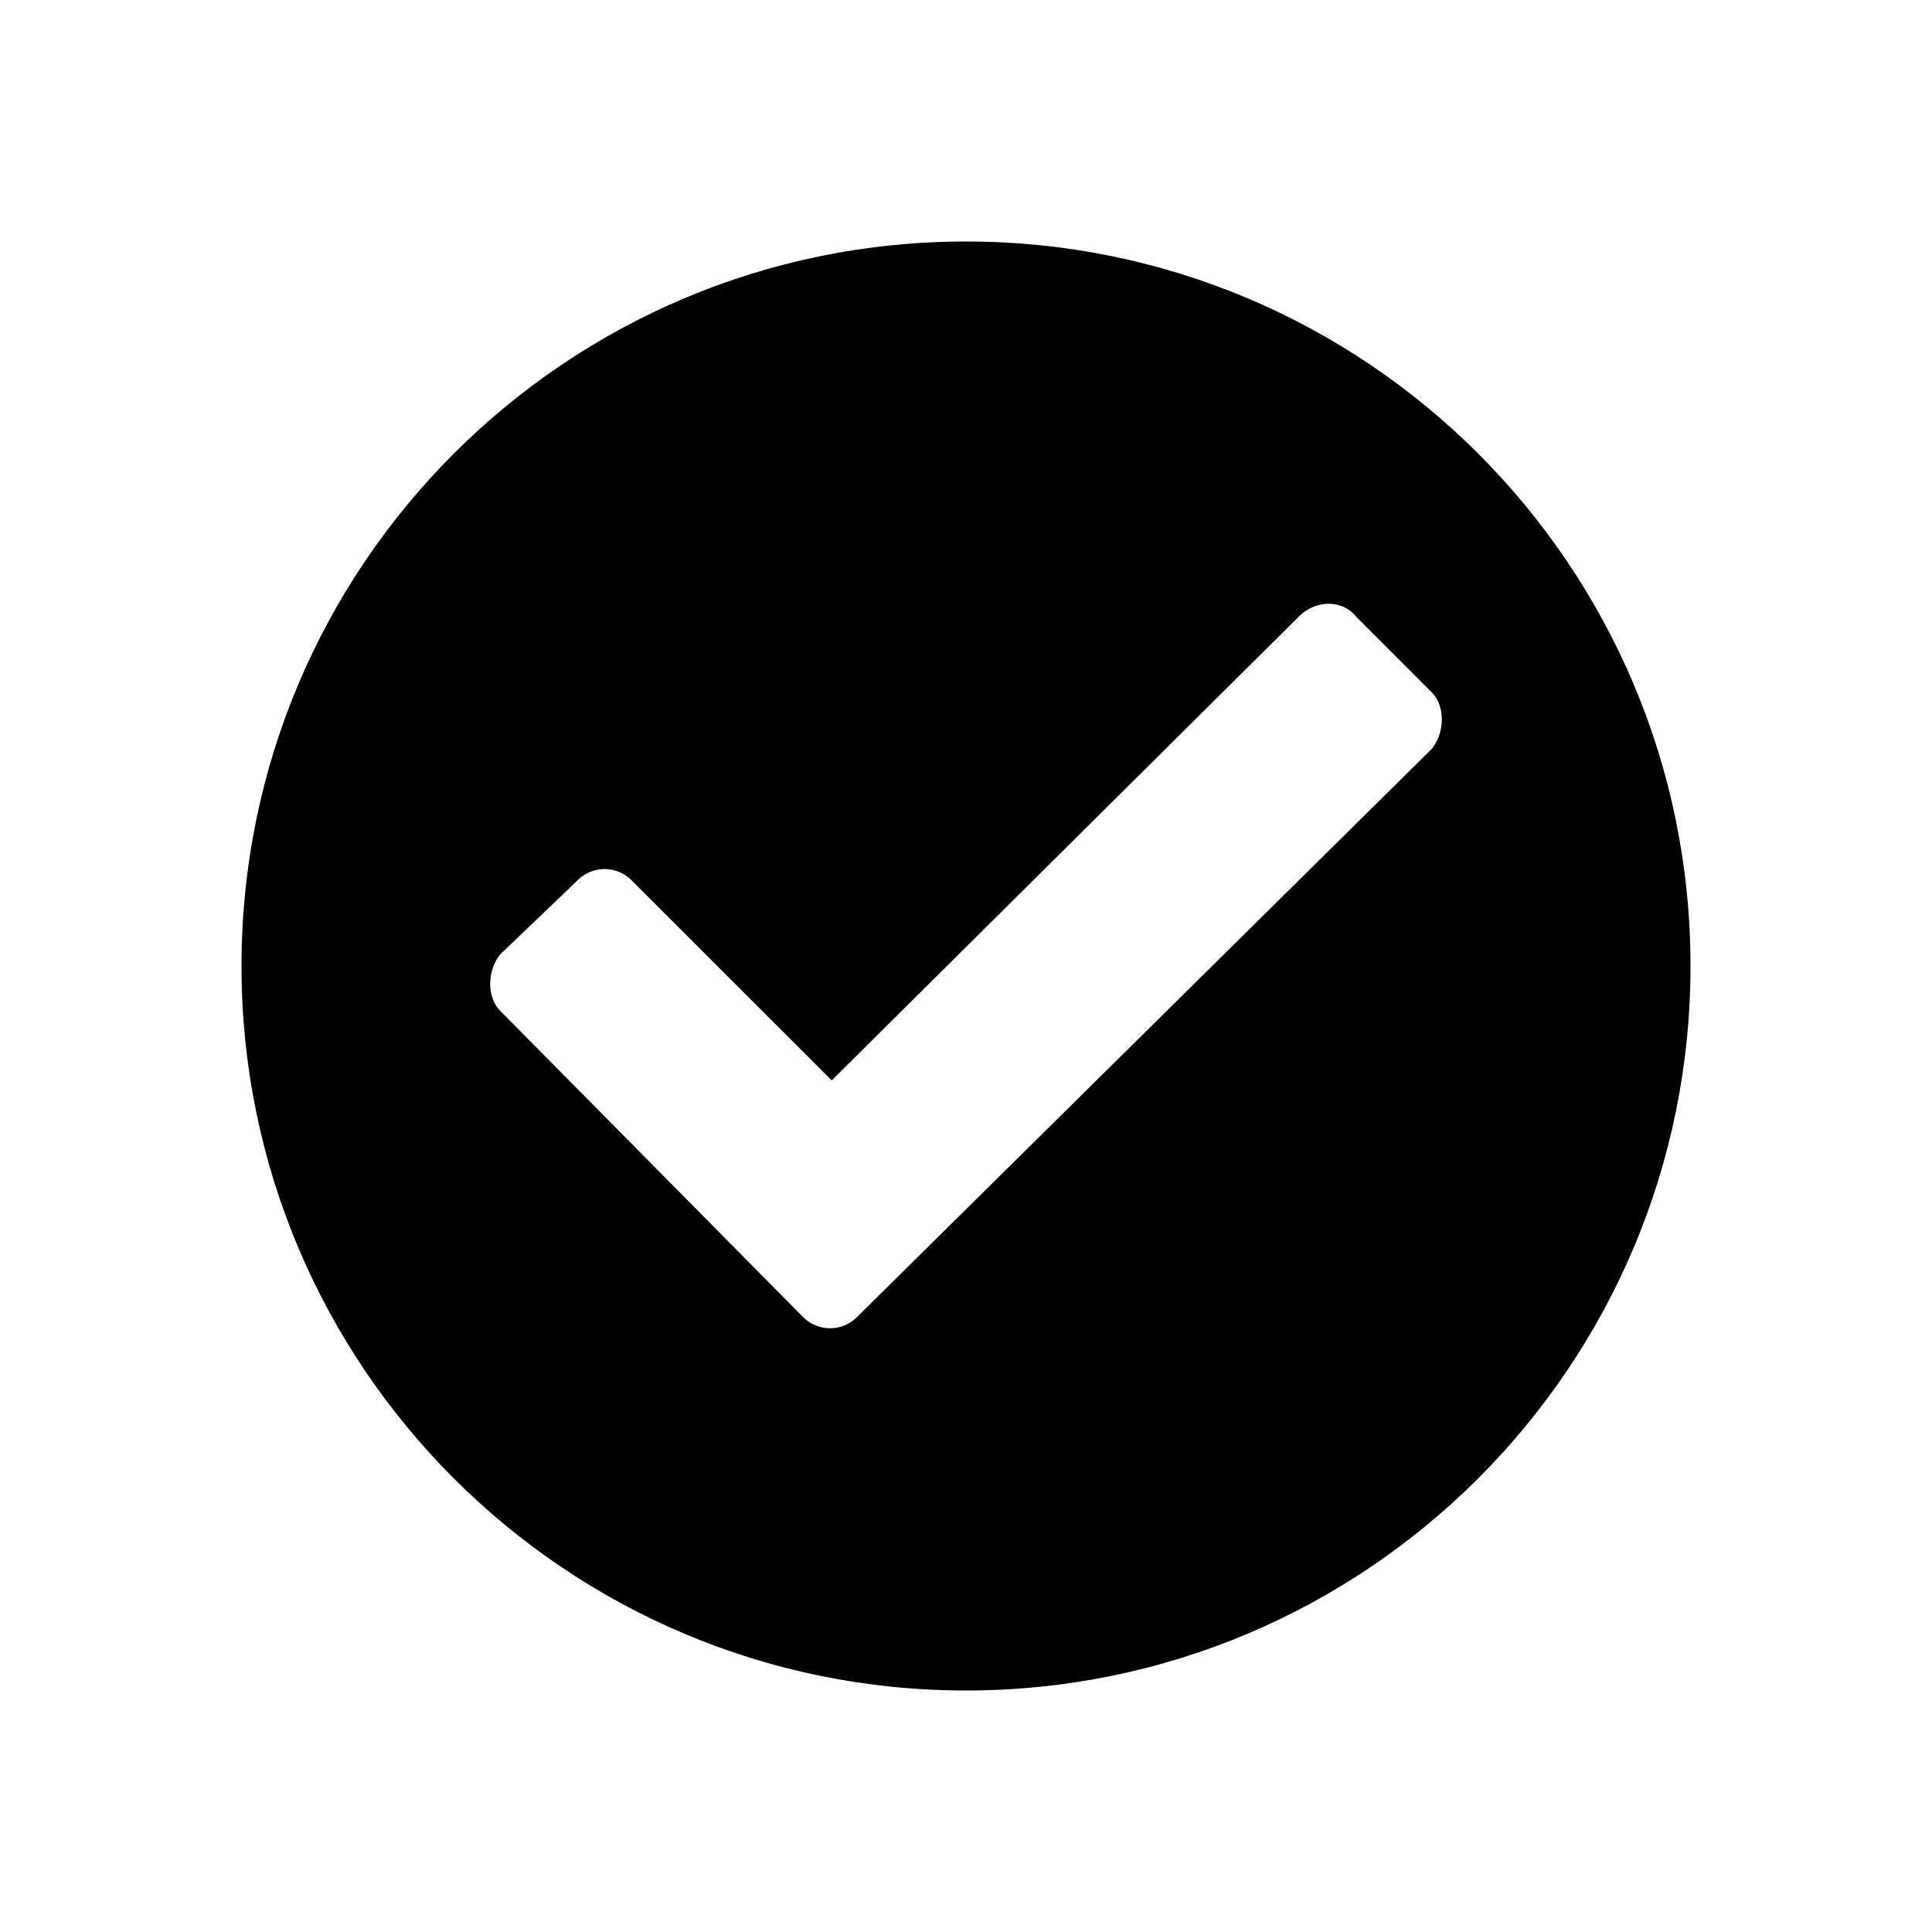
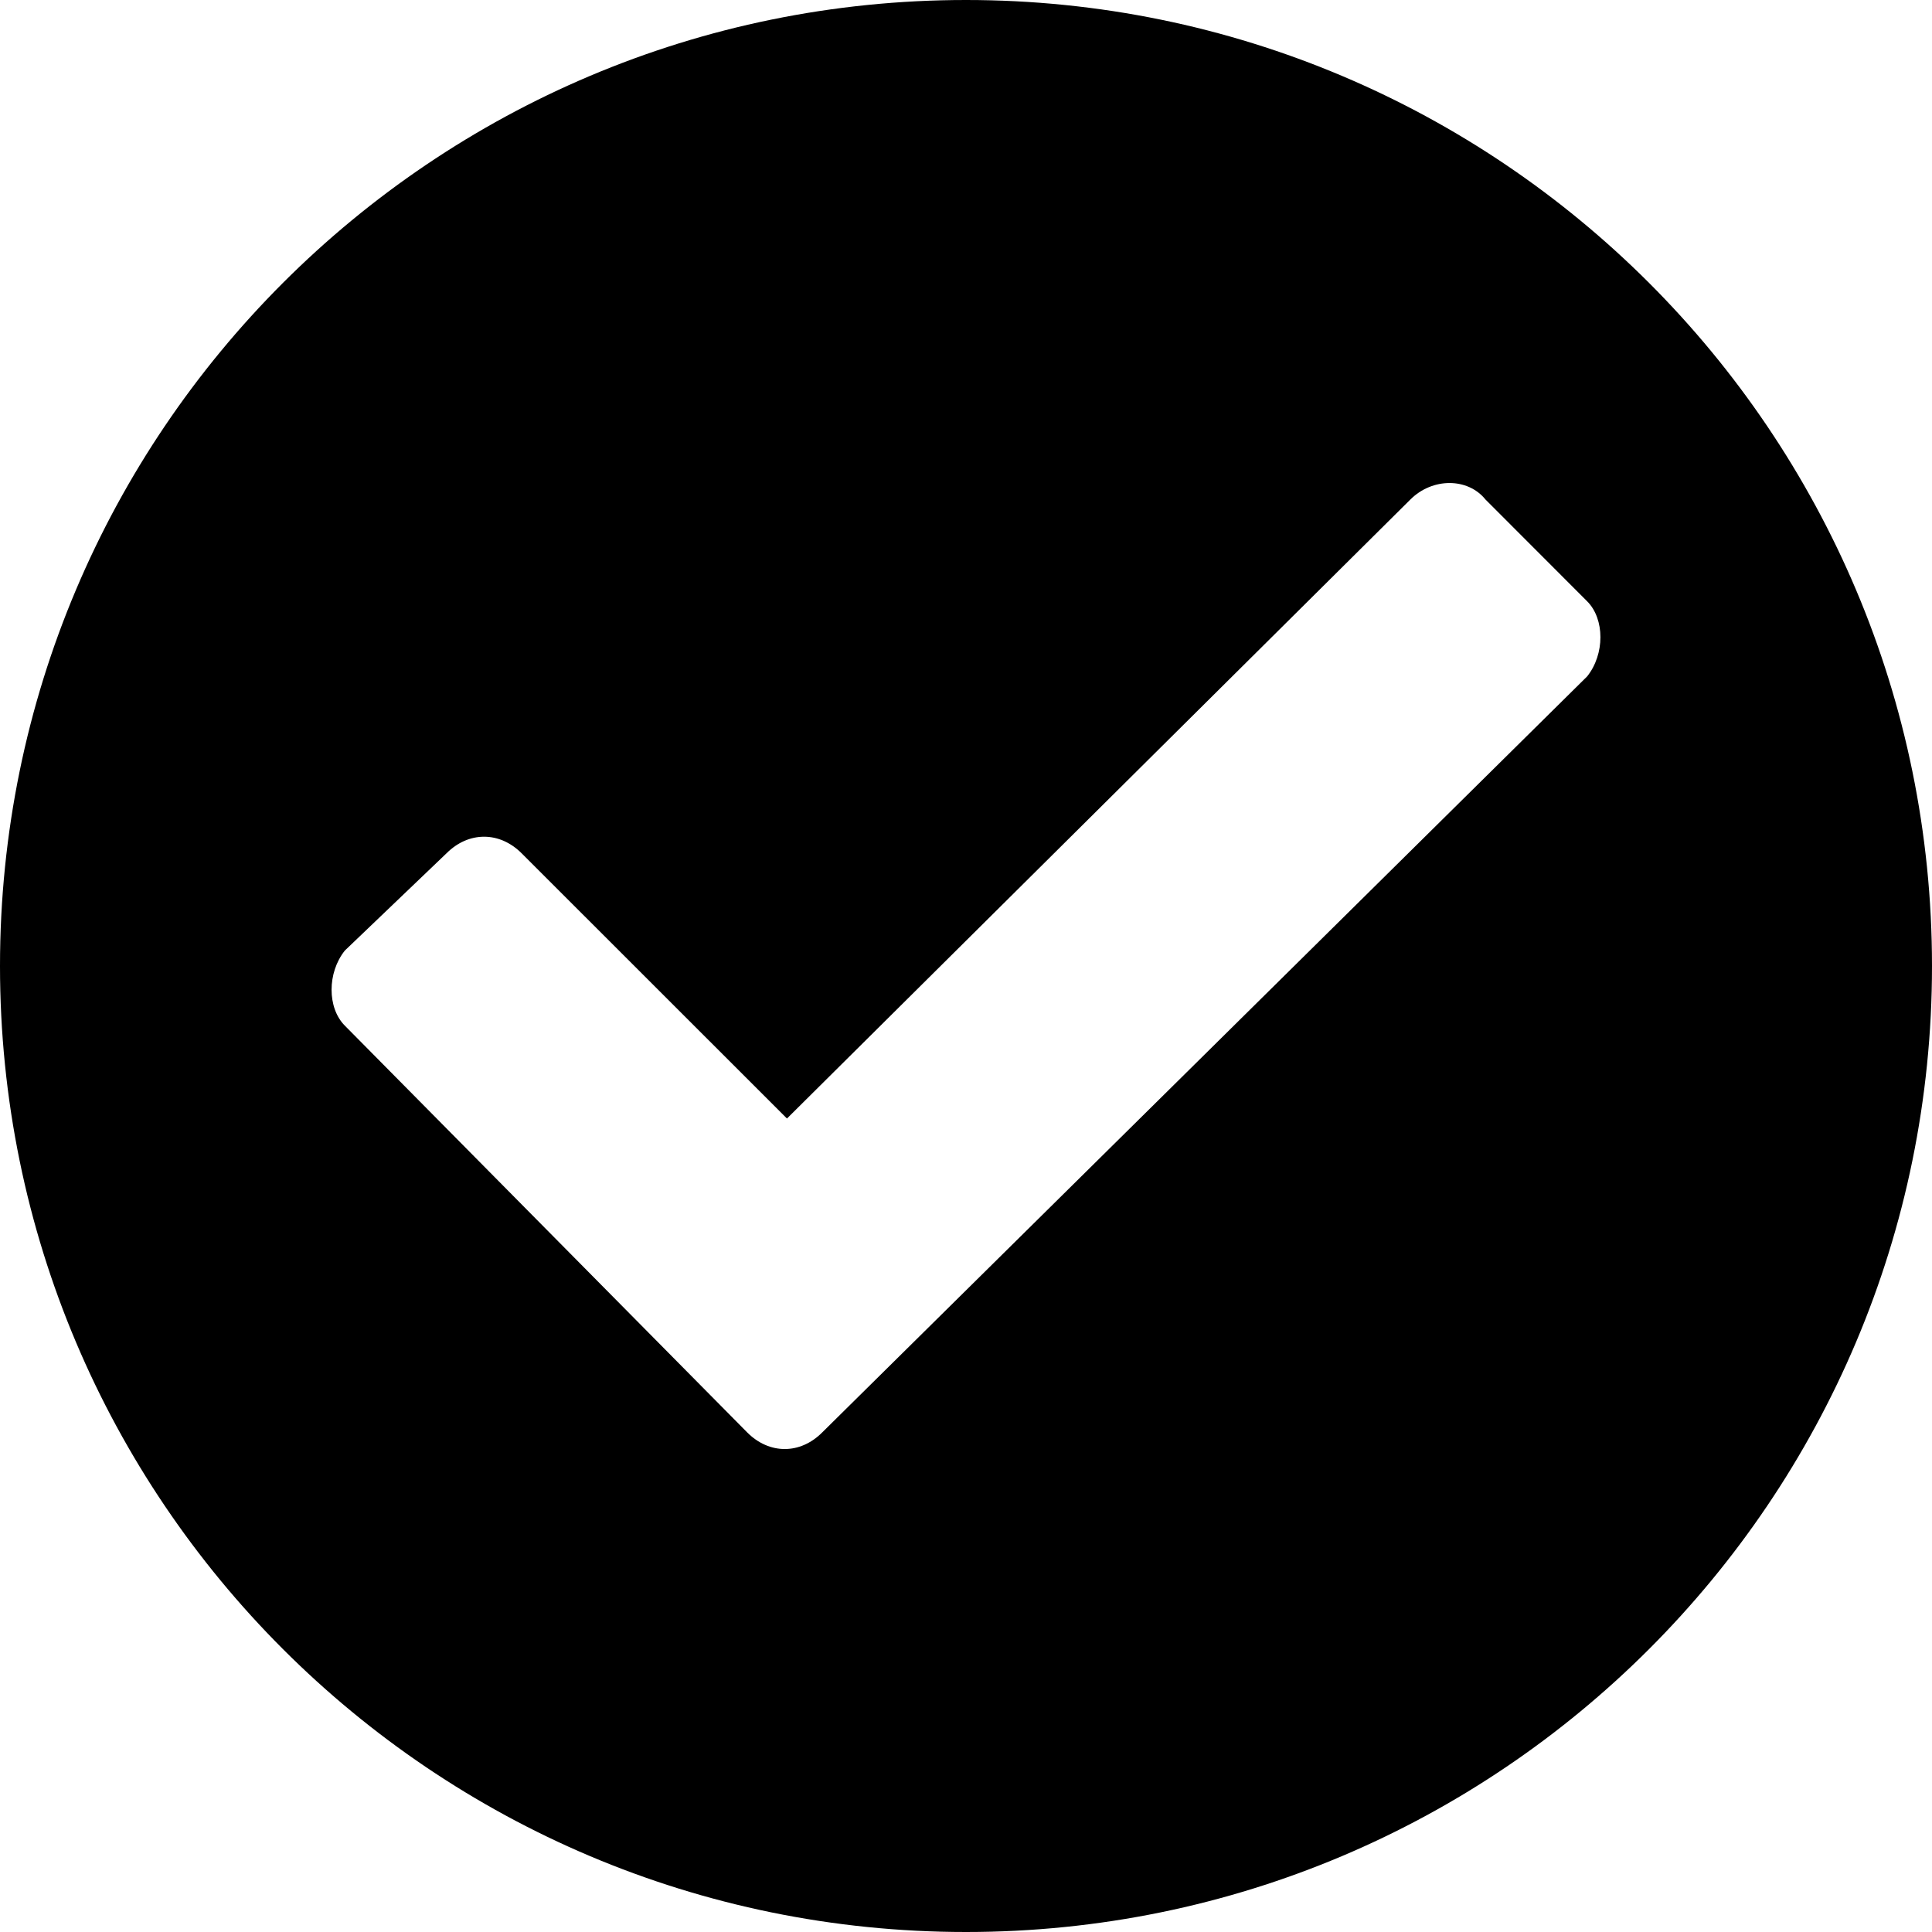
- <svg xmlns="http://www.w3.org/2000/svg" width="24" height="24" fill="currentColor">
-   <path fill-rule="evenodd" clip-rule="evenodd" d="M12 21a9 9 0 100-18 9 9 0 000 18zm4.84-13.346l.947.948c.165.165.165.494 0 .7l-3.563 3.522-3.563 3.522a.474.474 0 01-.7 0l-3.748-3.79c-.165-.165-.165-.494 0-.7l.947-.906a.474.474 0 01.7 0l2.472 2.471 5.808-5.767c.206-.205.535-.205.7 0z" />
+ <svg xmlns="http://www.w3.org/2000/svg" width="18" height="18" viewBox="0 0 18 18" fill="currentColor">
+   <path fill-rule="evenodd" clip-rule="evenodd" d="M9 18C13.971 18 18 13.971 18 9C18 4.029 13.971 0 9 0C4.029 0 0 4.029 0 9C0 13.971 4.029 18 9 18ZM13.84 4.654L14.787 5.602C14.952 5.767 14.952 6.096 14.787 6.302L11.224 9.824L7.661 13.345C7.455 13.552 7.167 13.552 6.961 13.345L3.213 9.556C3.048 9.391 3.048 9.062 3.213 8.856L4.16 7.95C4.366 7.744 4.654 7.744 4.86 7.95L7.332 10.421L13.14 4.654C13.345 4.449 13.675 4.449 13.84 4.654Z" />
</svg>
